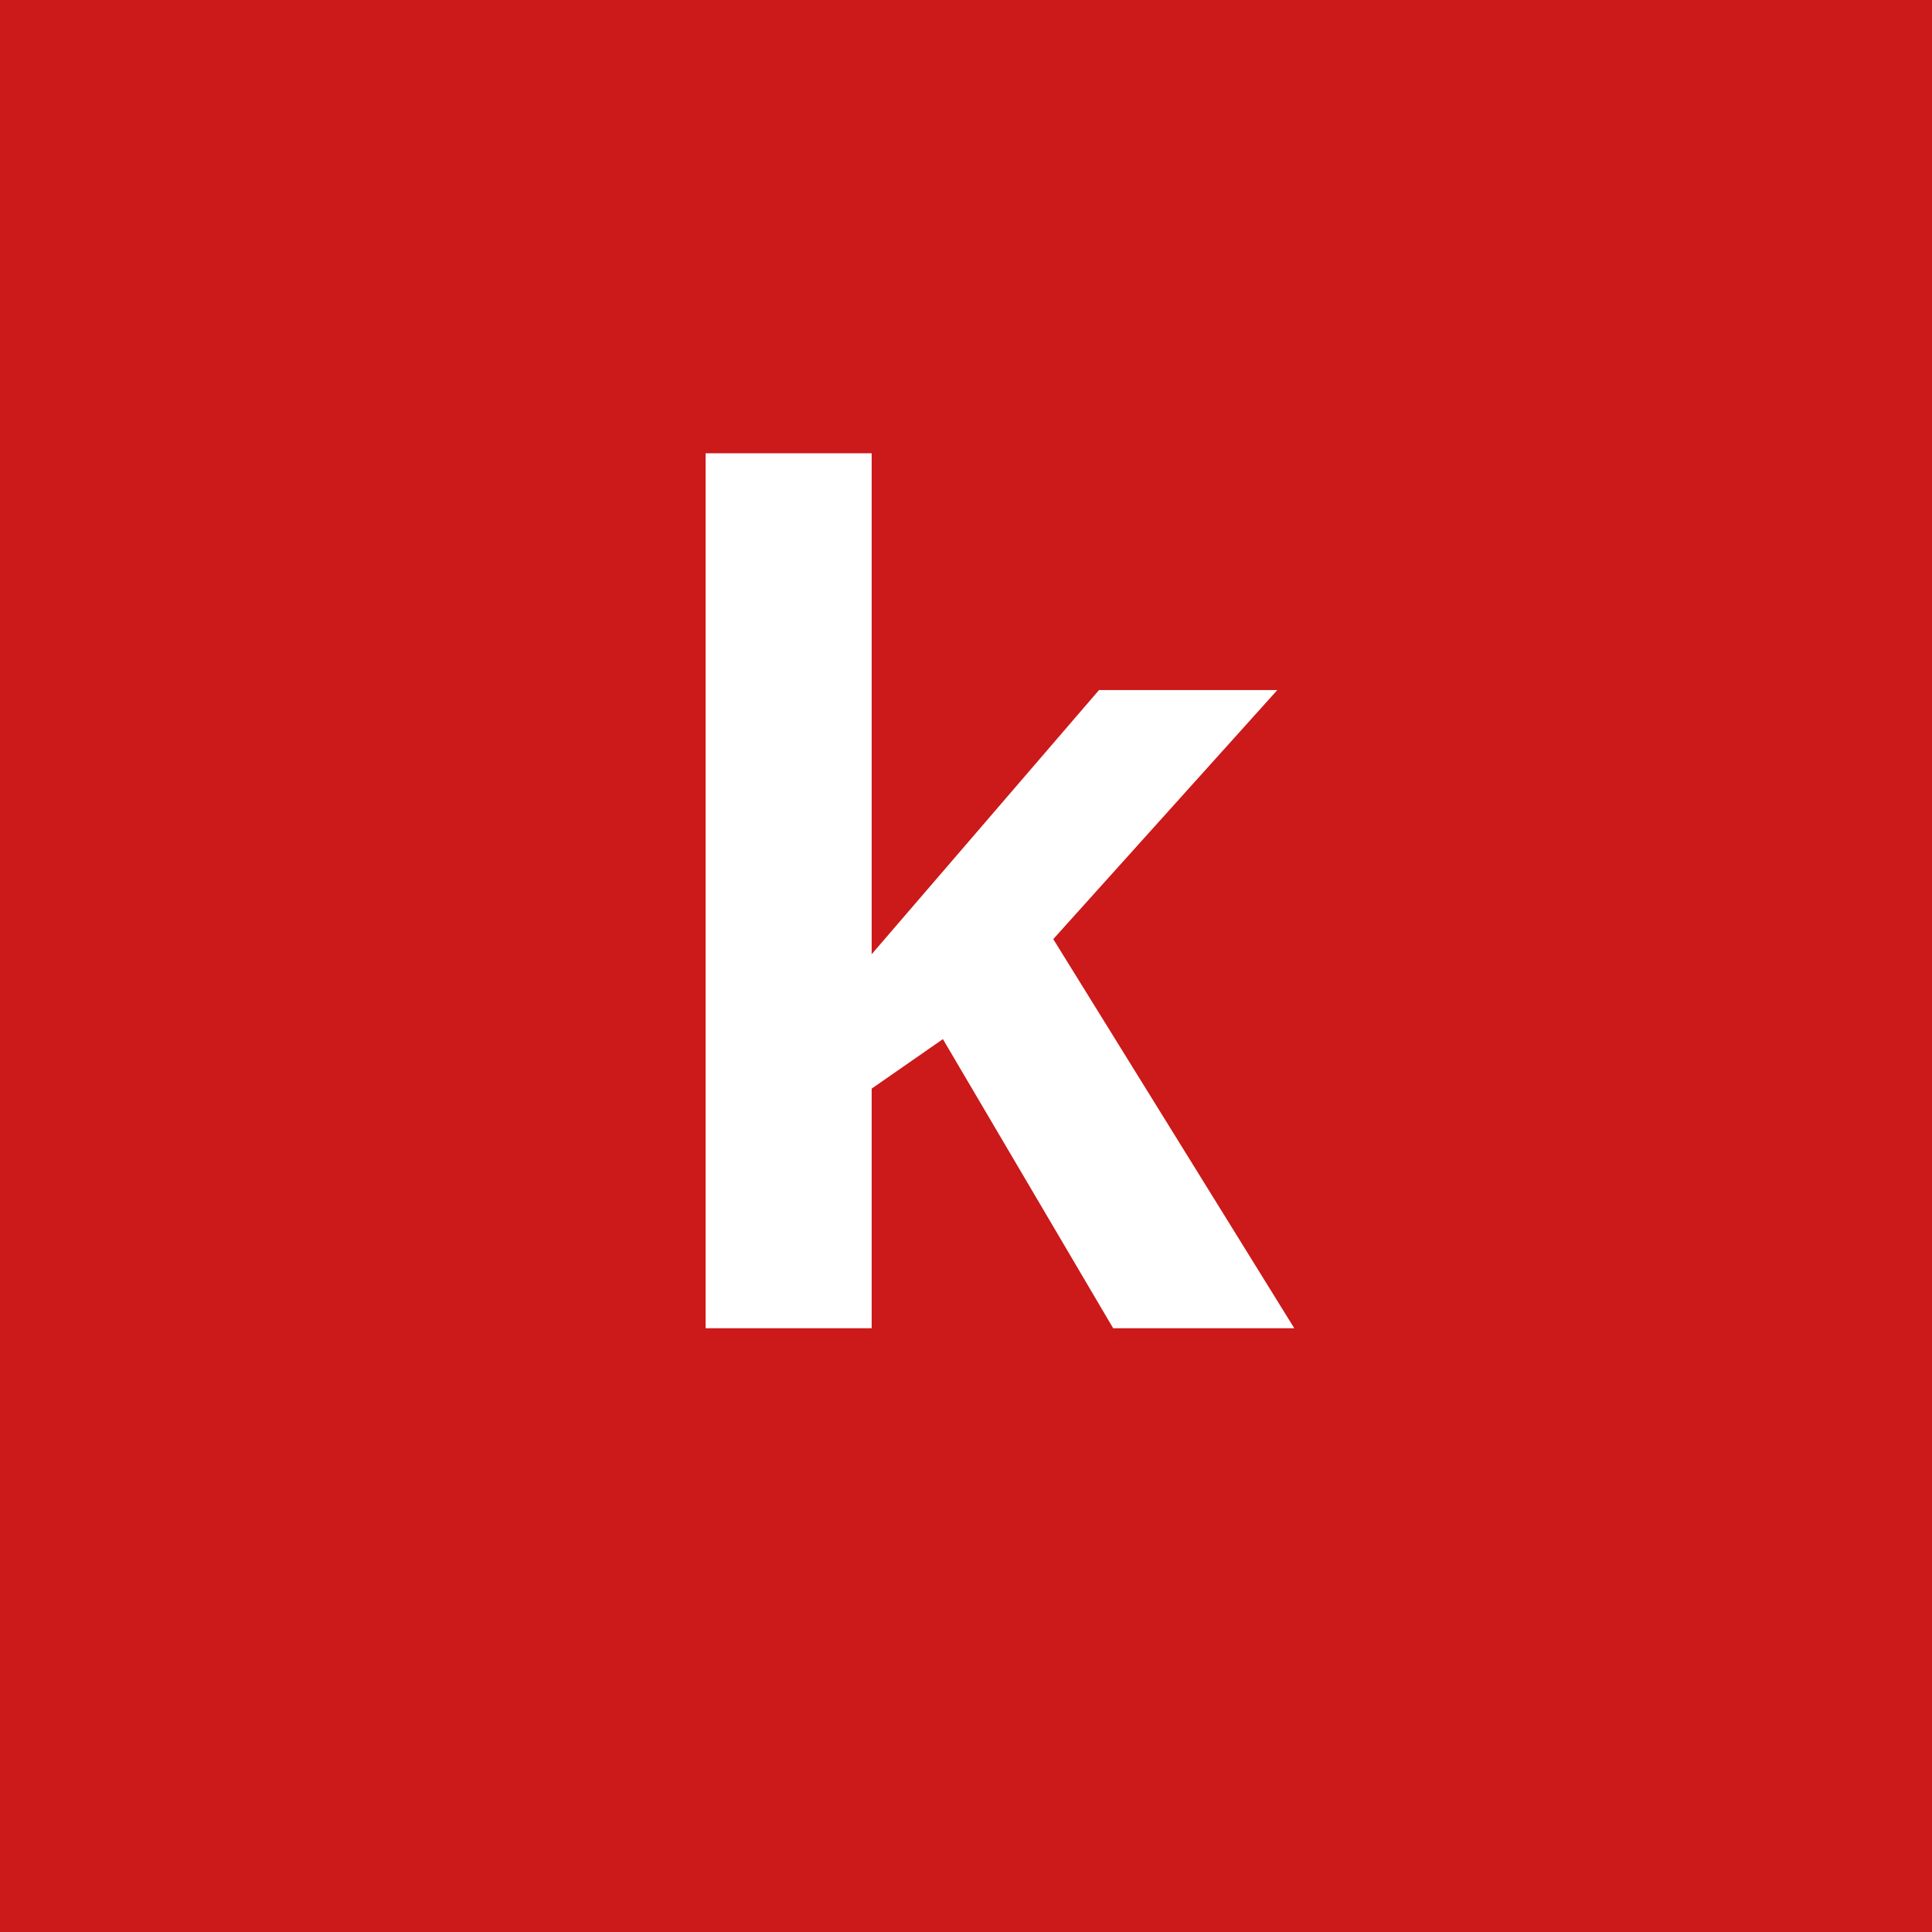
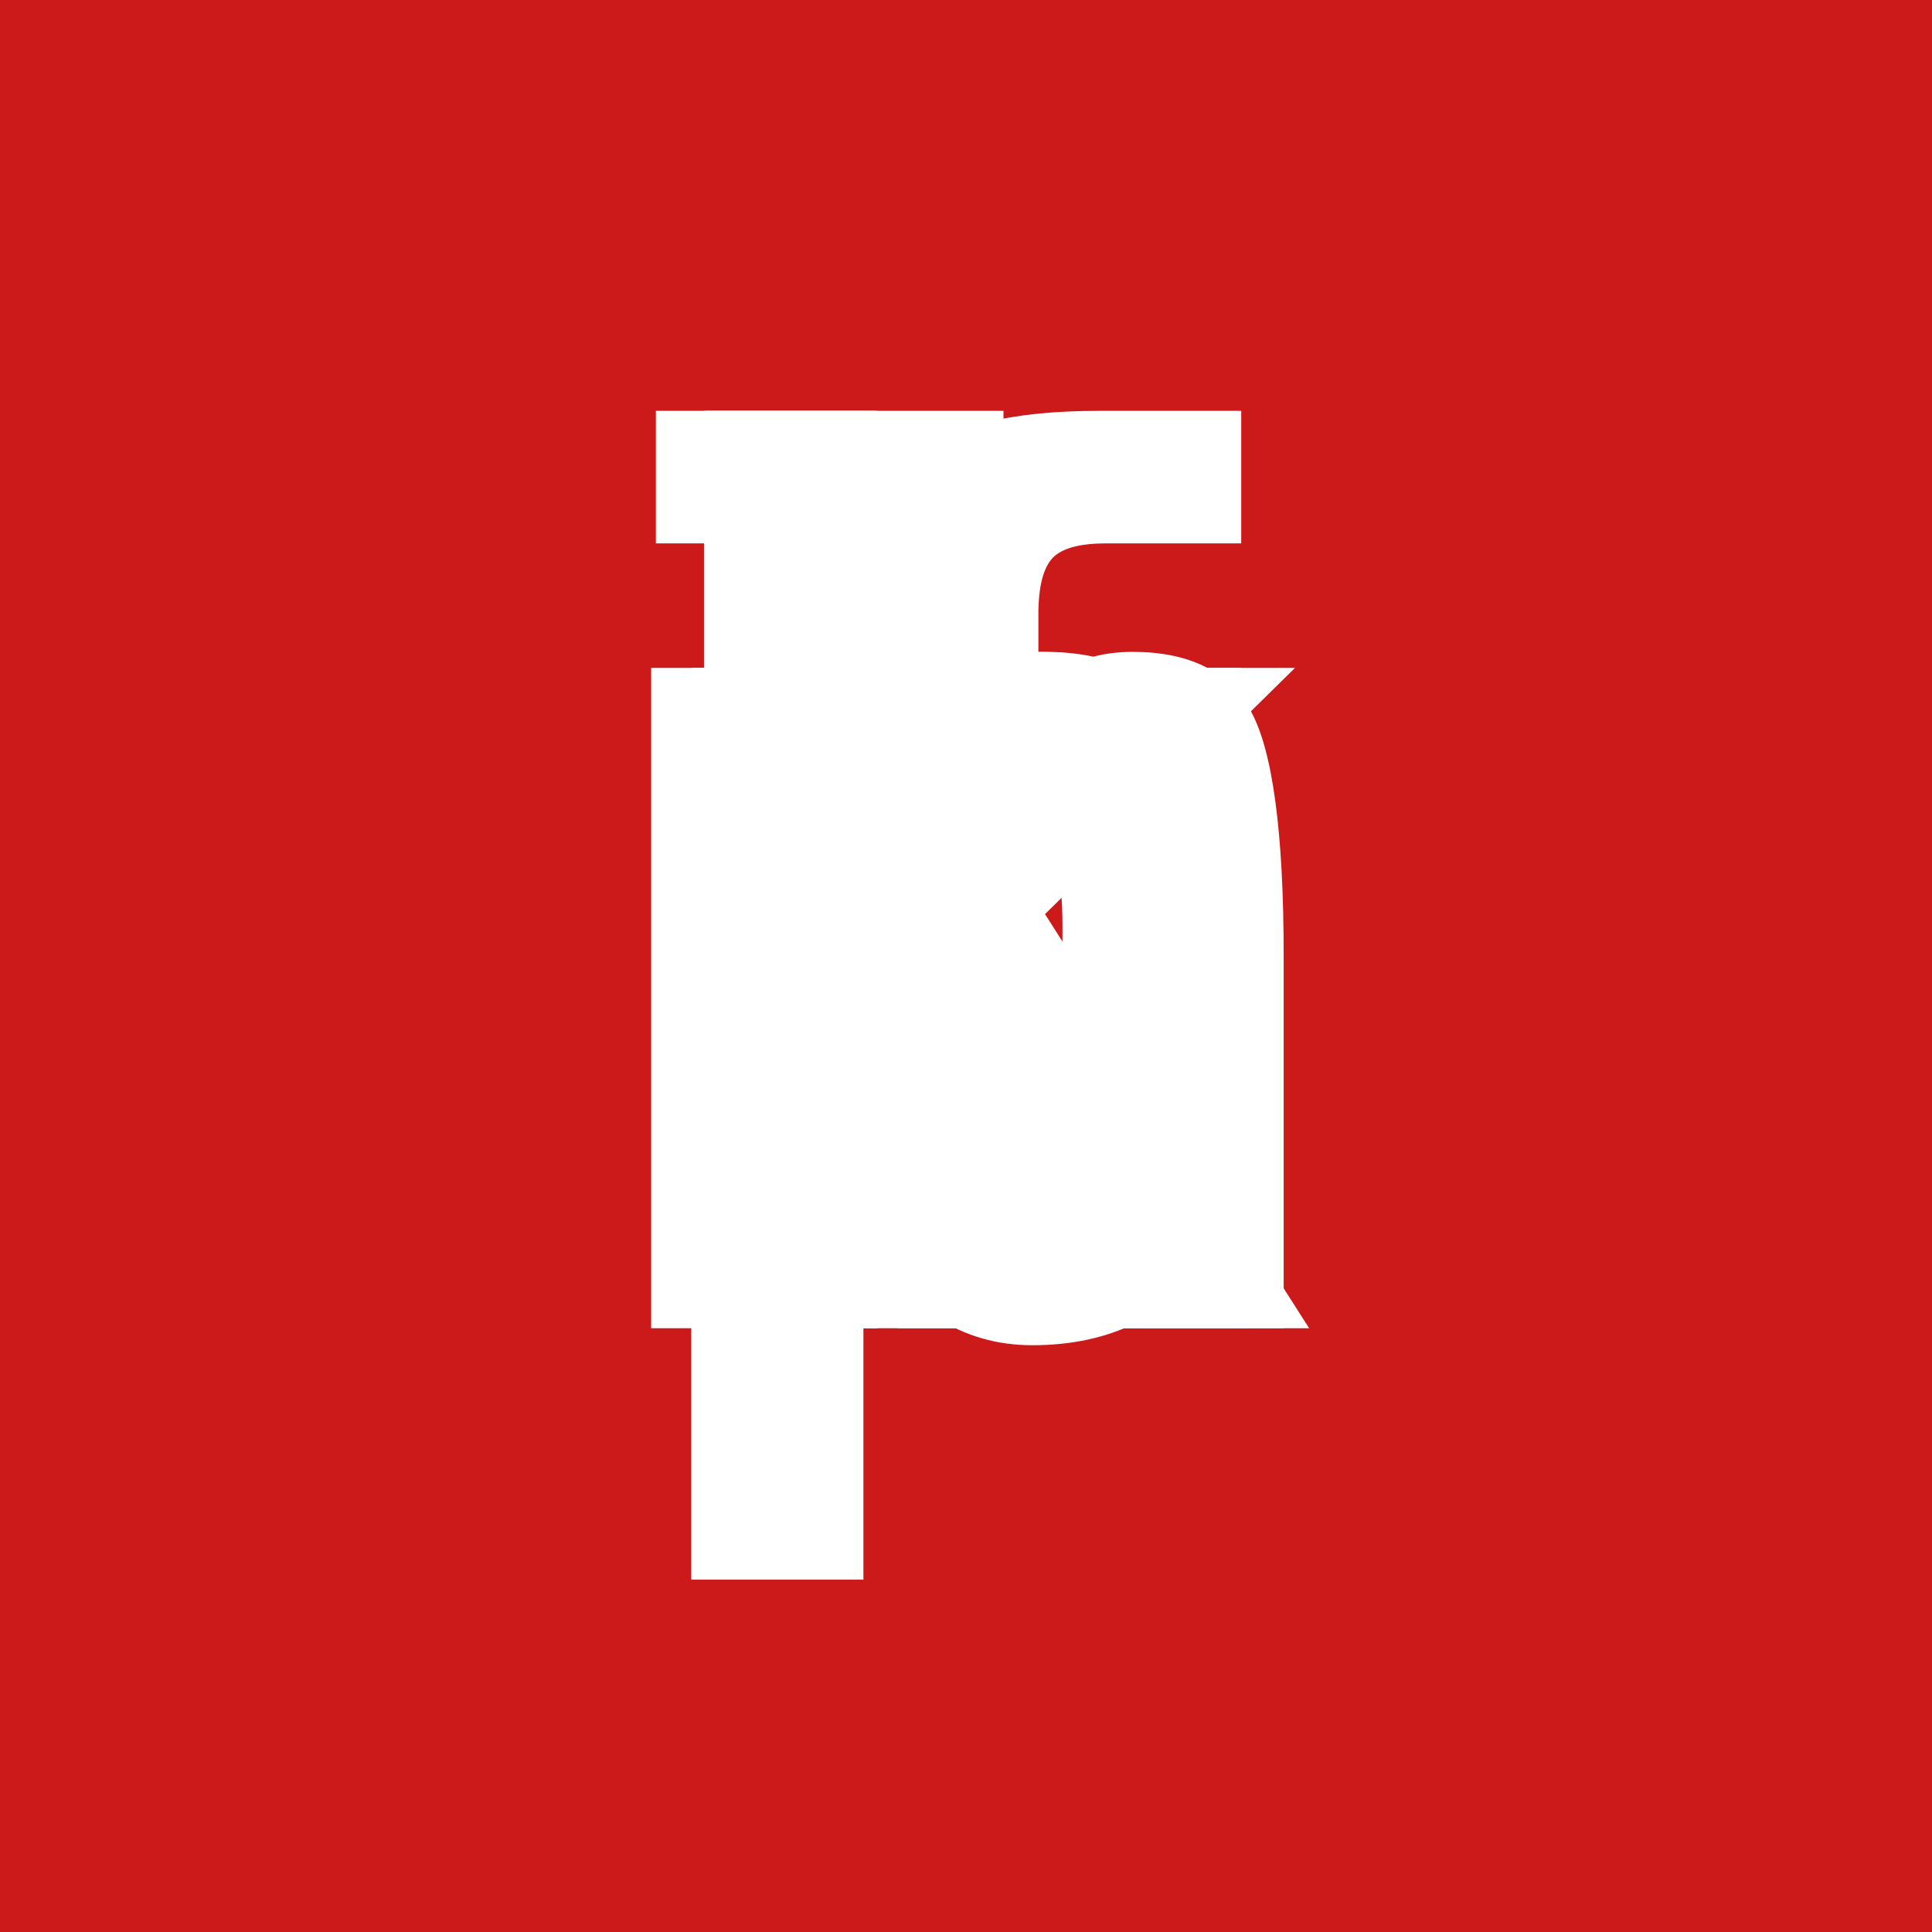
<svg xmlns="http://www.w3.org/2000/svg" viewBox="0 0 64 64">
  <rect width="64" height="64" fill="#cc1919" />
-   <text x="32" y="44" font-family="'Courier New', Courier, monospace" font-size="40" font-weight="bold" fill="#ffffff" text-anchor="middle">k</text>
+   <text x="32" y="44" font-family="monospace" font-size="40" font-weight="bold" fill="#ffffff" text-anchor="middle">k</text>
+   <text x="32" y="44" font-family="monospace" font-size="40" font-weight="bold" fill="#ffffff" text-anchor="middle">l</text>
+   <text x="32" y="44" font-family="monospace" font-size="40" font-weight="bold" fill="#ffffff" text-anchor="middle">m</text>
+   <text x="32" y="44" font-family="monospace" font-size="40" font-weight="bold" fill="#ffffff" text-anchor="middle">p</text>
+   <text x="32" y="44" font-family="monospace" font-size="40" font-weight="bold" fill="#ffffff" text-anchor="middle">f</text>
+   <text x="32" y="44" font-family="monospace" font-size="40" font-weight="bold" fill="#ffffff" text-anchor="middle">h</text>
</svg>
